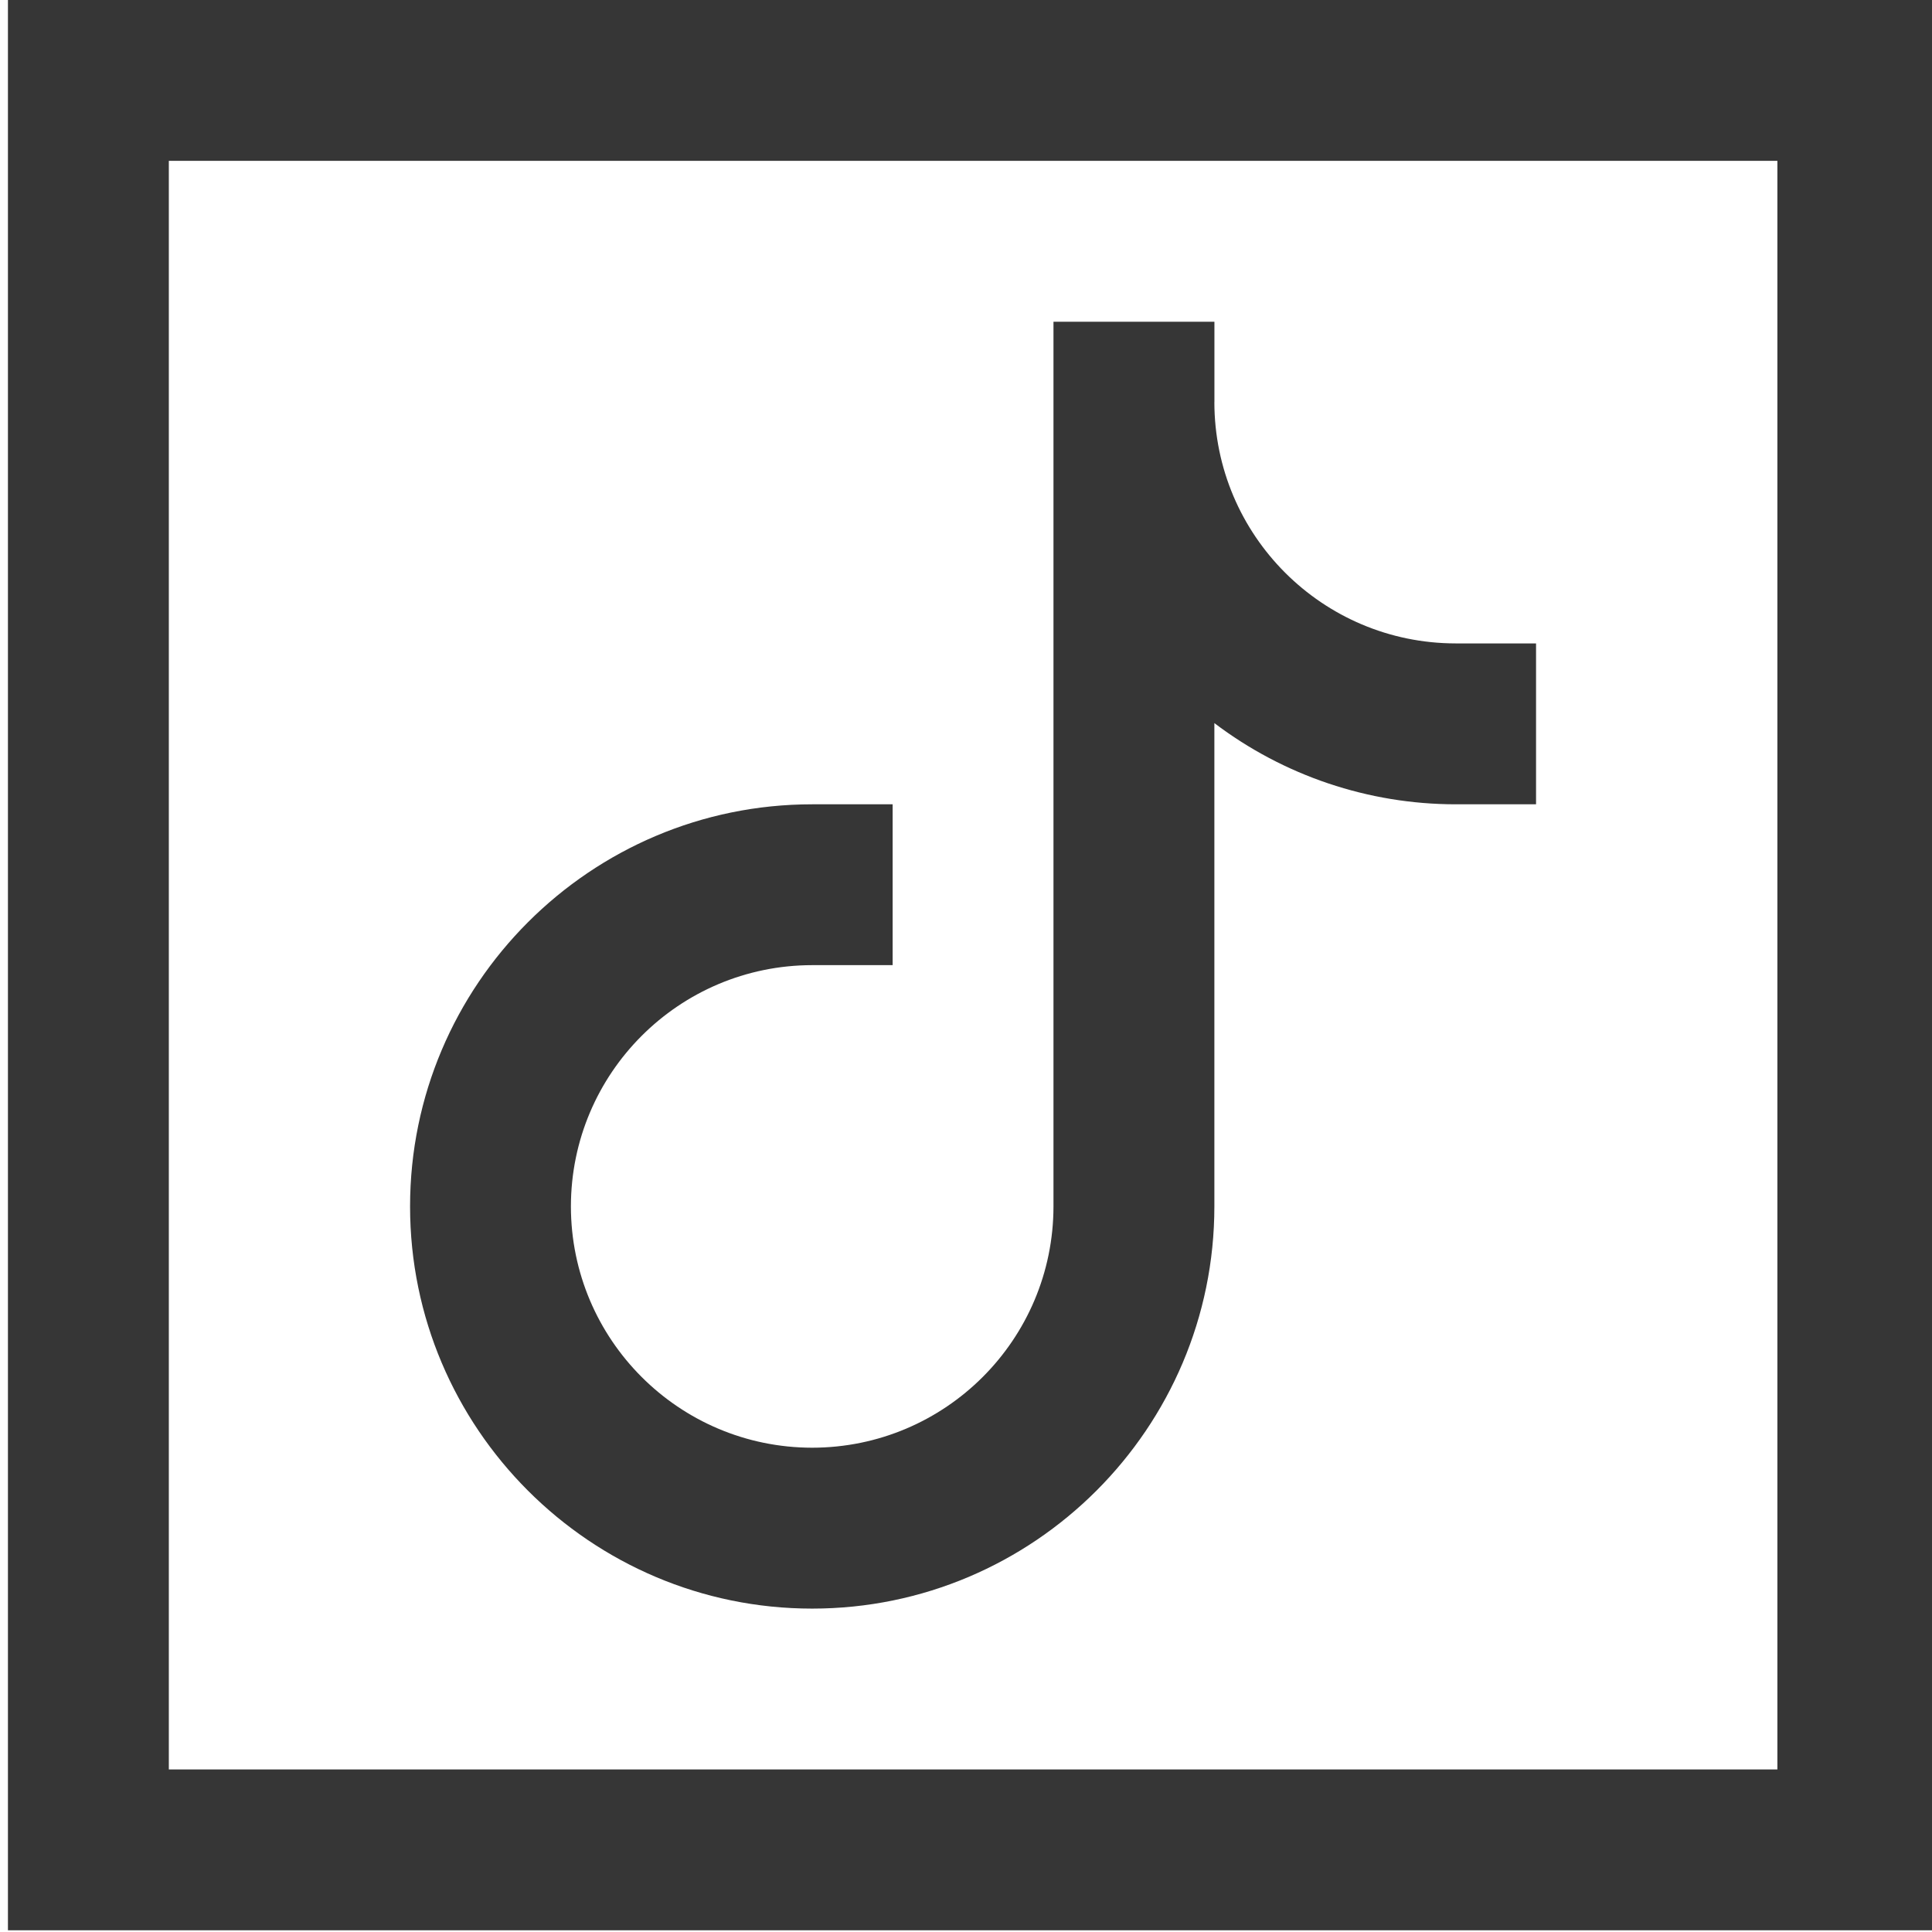
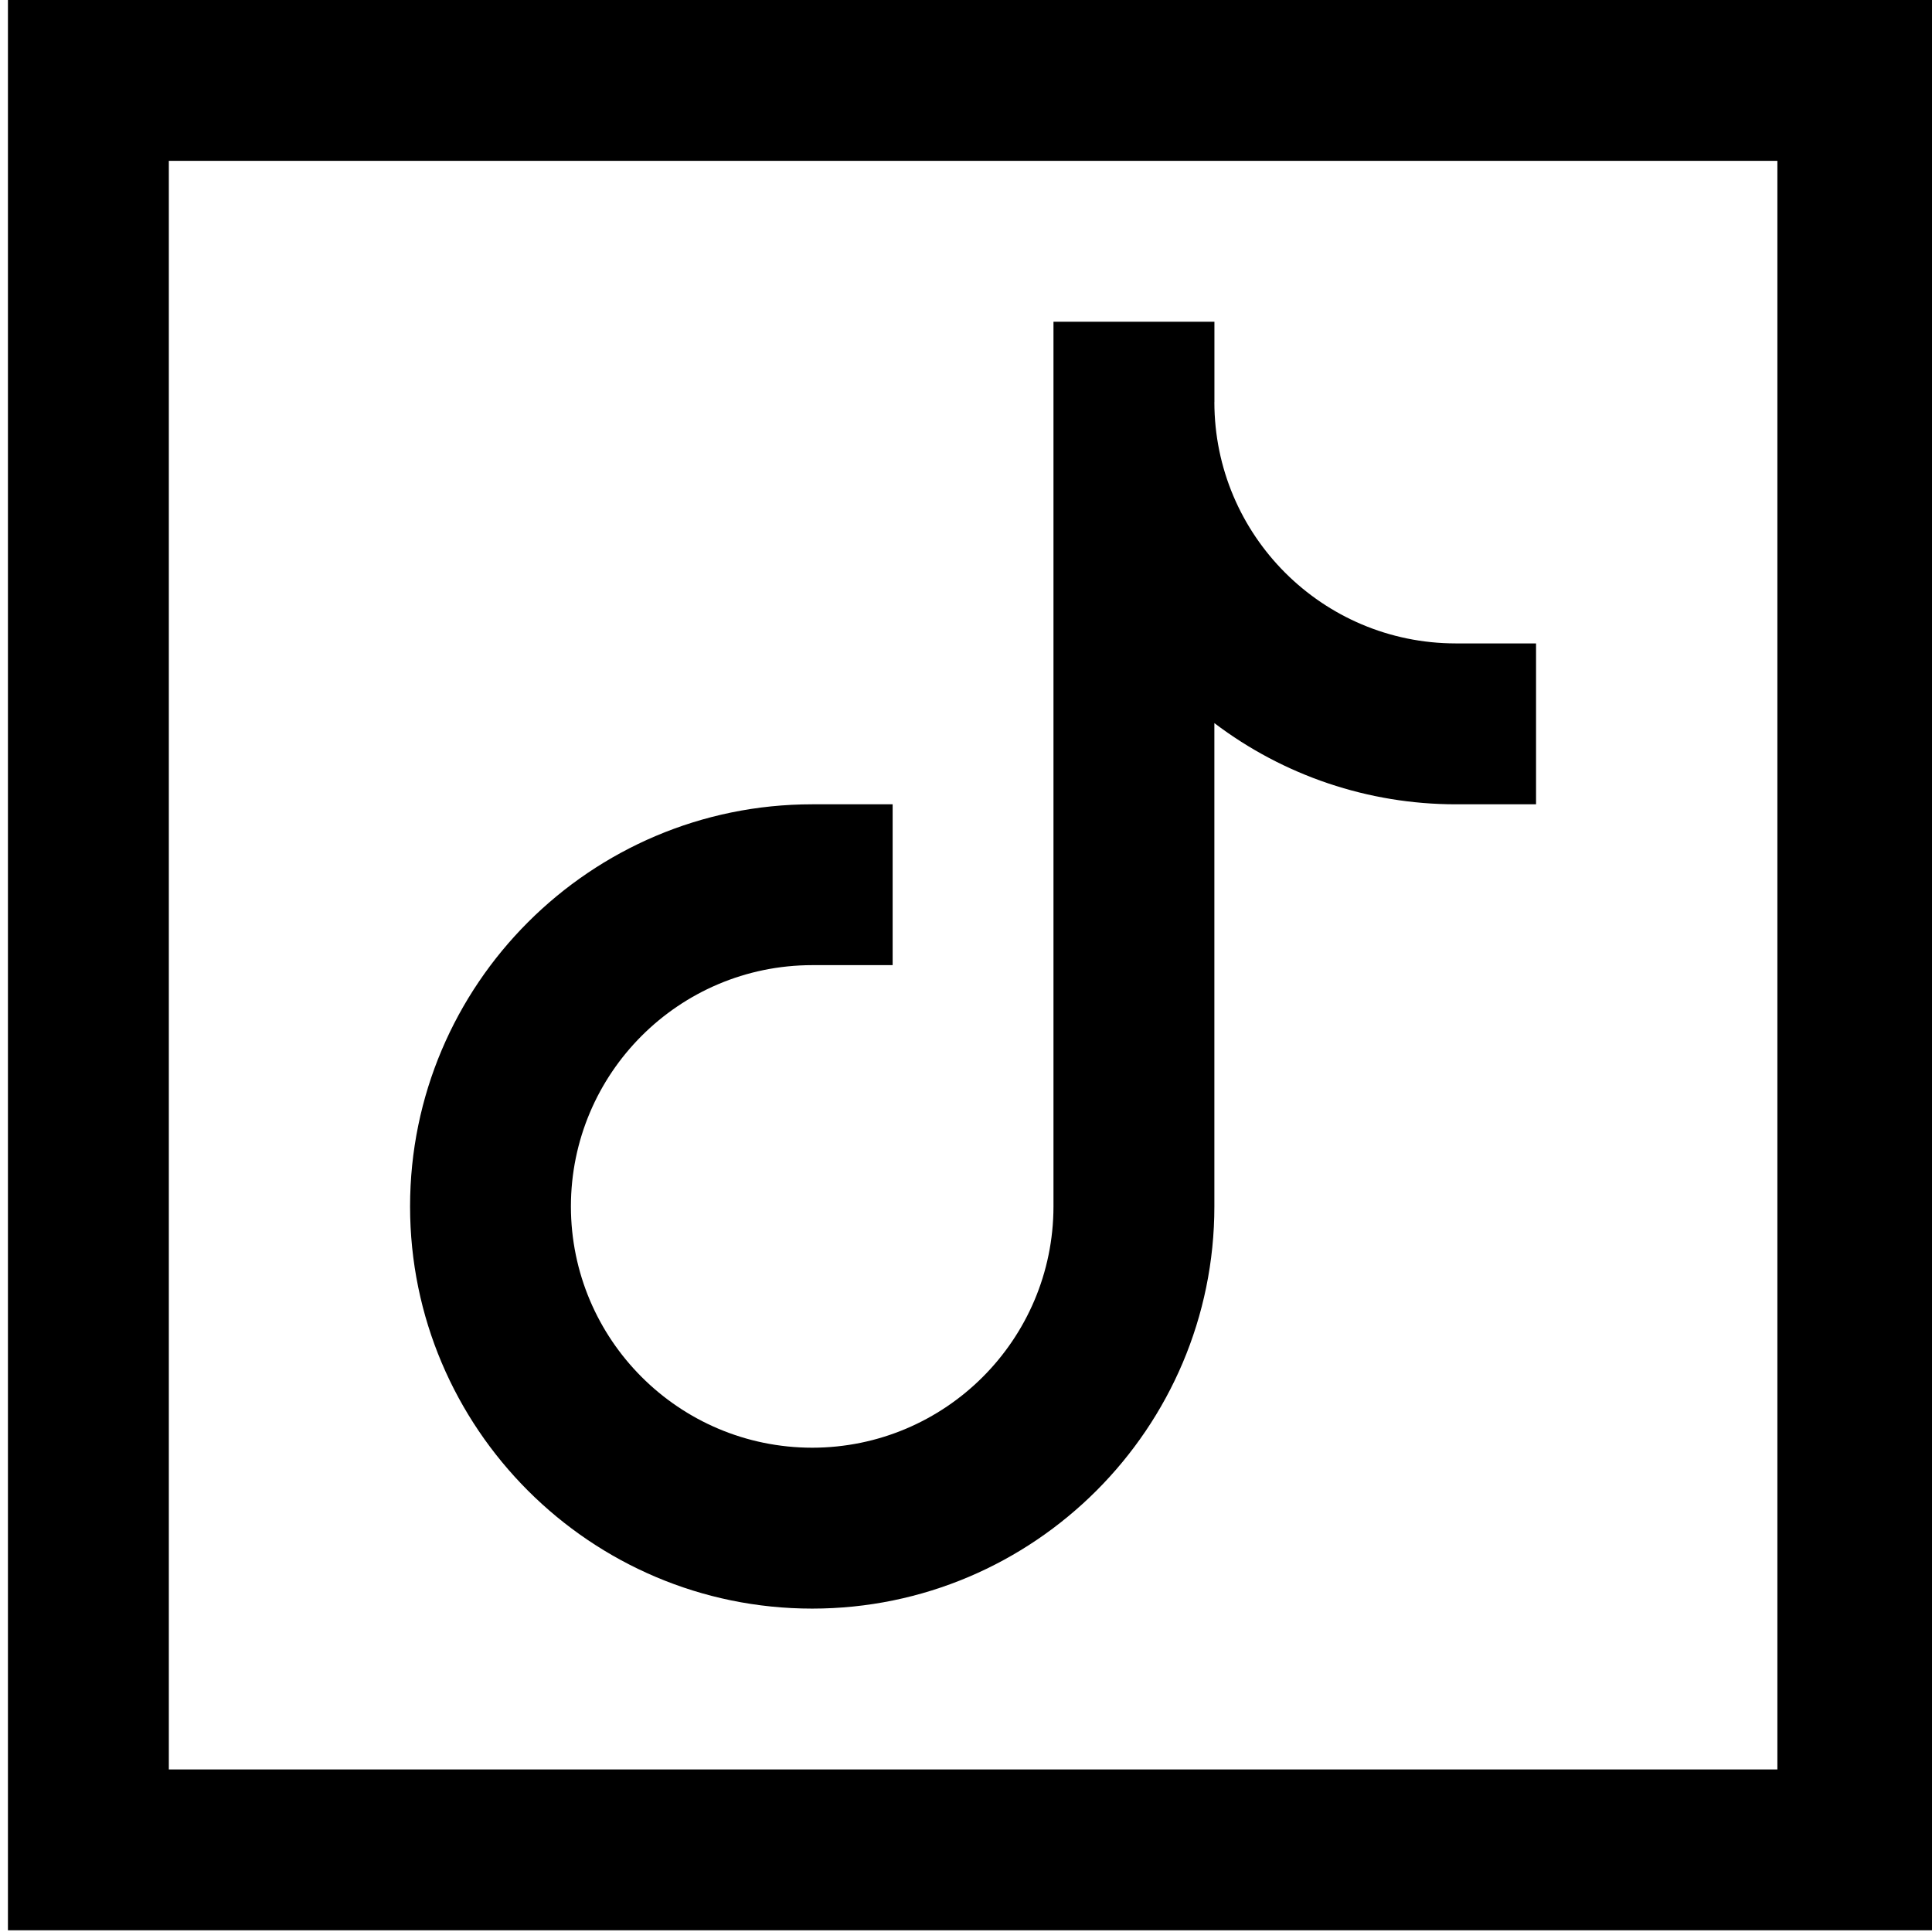
<svg xmlns="http://www.w3.org/2000/svg" width="36" height="36" viewBox="0 0 36 36">
  <g>
    <g>
      <g>
-         <path fill="#363636" d="M22.629 7.493V5.995H19.63V22.48a4.5 4.5 0 0 1-4.496 4.496 4.5 4.5 0 0 1-4.496-4.496 4.5 4.5 0 0 1 4.496-4.496h1.499v-2.997h-1.499c-4.132 0-7.493 3.361-7.493 7.493s3.361 7.494 7.493 7.494 7.494-3.362 7.494-7.494v-9.006a7.445 7.445 0 0 0 4.496 1.513h1.498v-2.998h-1.498a4.5 4.5 0 0 1-4.496-4.496z" />
+         <path fill="#000000" d="M22.629 7.493V5.995H19.63V22.48a4.5 4.5 0 0 1-4.496 4.496 4.5 4.5 0 0 1-4.496-4.496 4.5 4.5 0 0 1 4.496-4.496h1.499v-2.997h-1.499c-4.132 0-7.493 3.361-7.493 7.493s3.361 7.494 7.493 7.494 7.494-3.362 7.494-7.494v-9.006a7.445 7.445 0 0 0 4.496 1.513h1.498v-2.998h-1.498a4.5 4.5 0 0 1-4.496-4.496z" />
      </g>
      <g>
-         <path fill="#363636" d="M3.146 2.997h29.973v29.974H3.146zM.148 35.968h35.969V0H.148z" />
+         <path fill="#000000" d="M3.146 2.997h29.973v29.974H3.146zM.148 35.968h35.969V0H.148z" />
      </g>
    </g>
  </g>
</svg>
